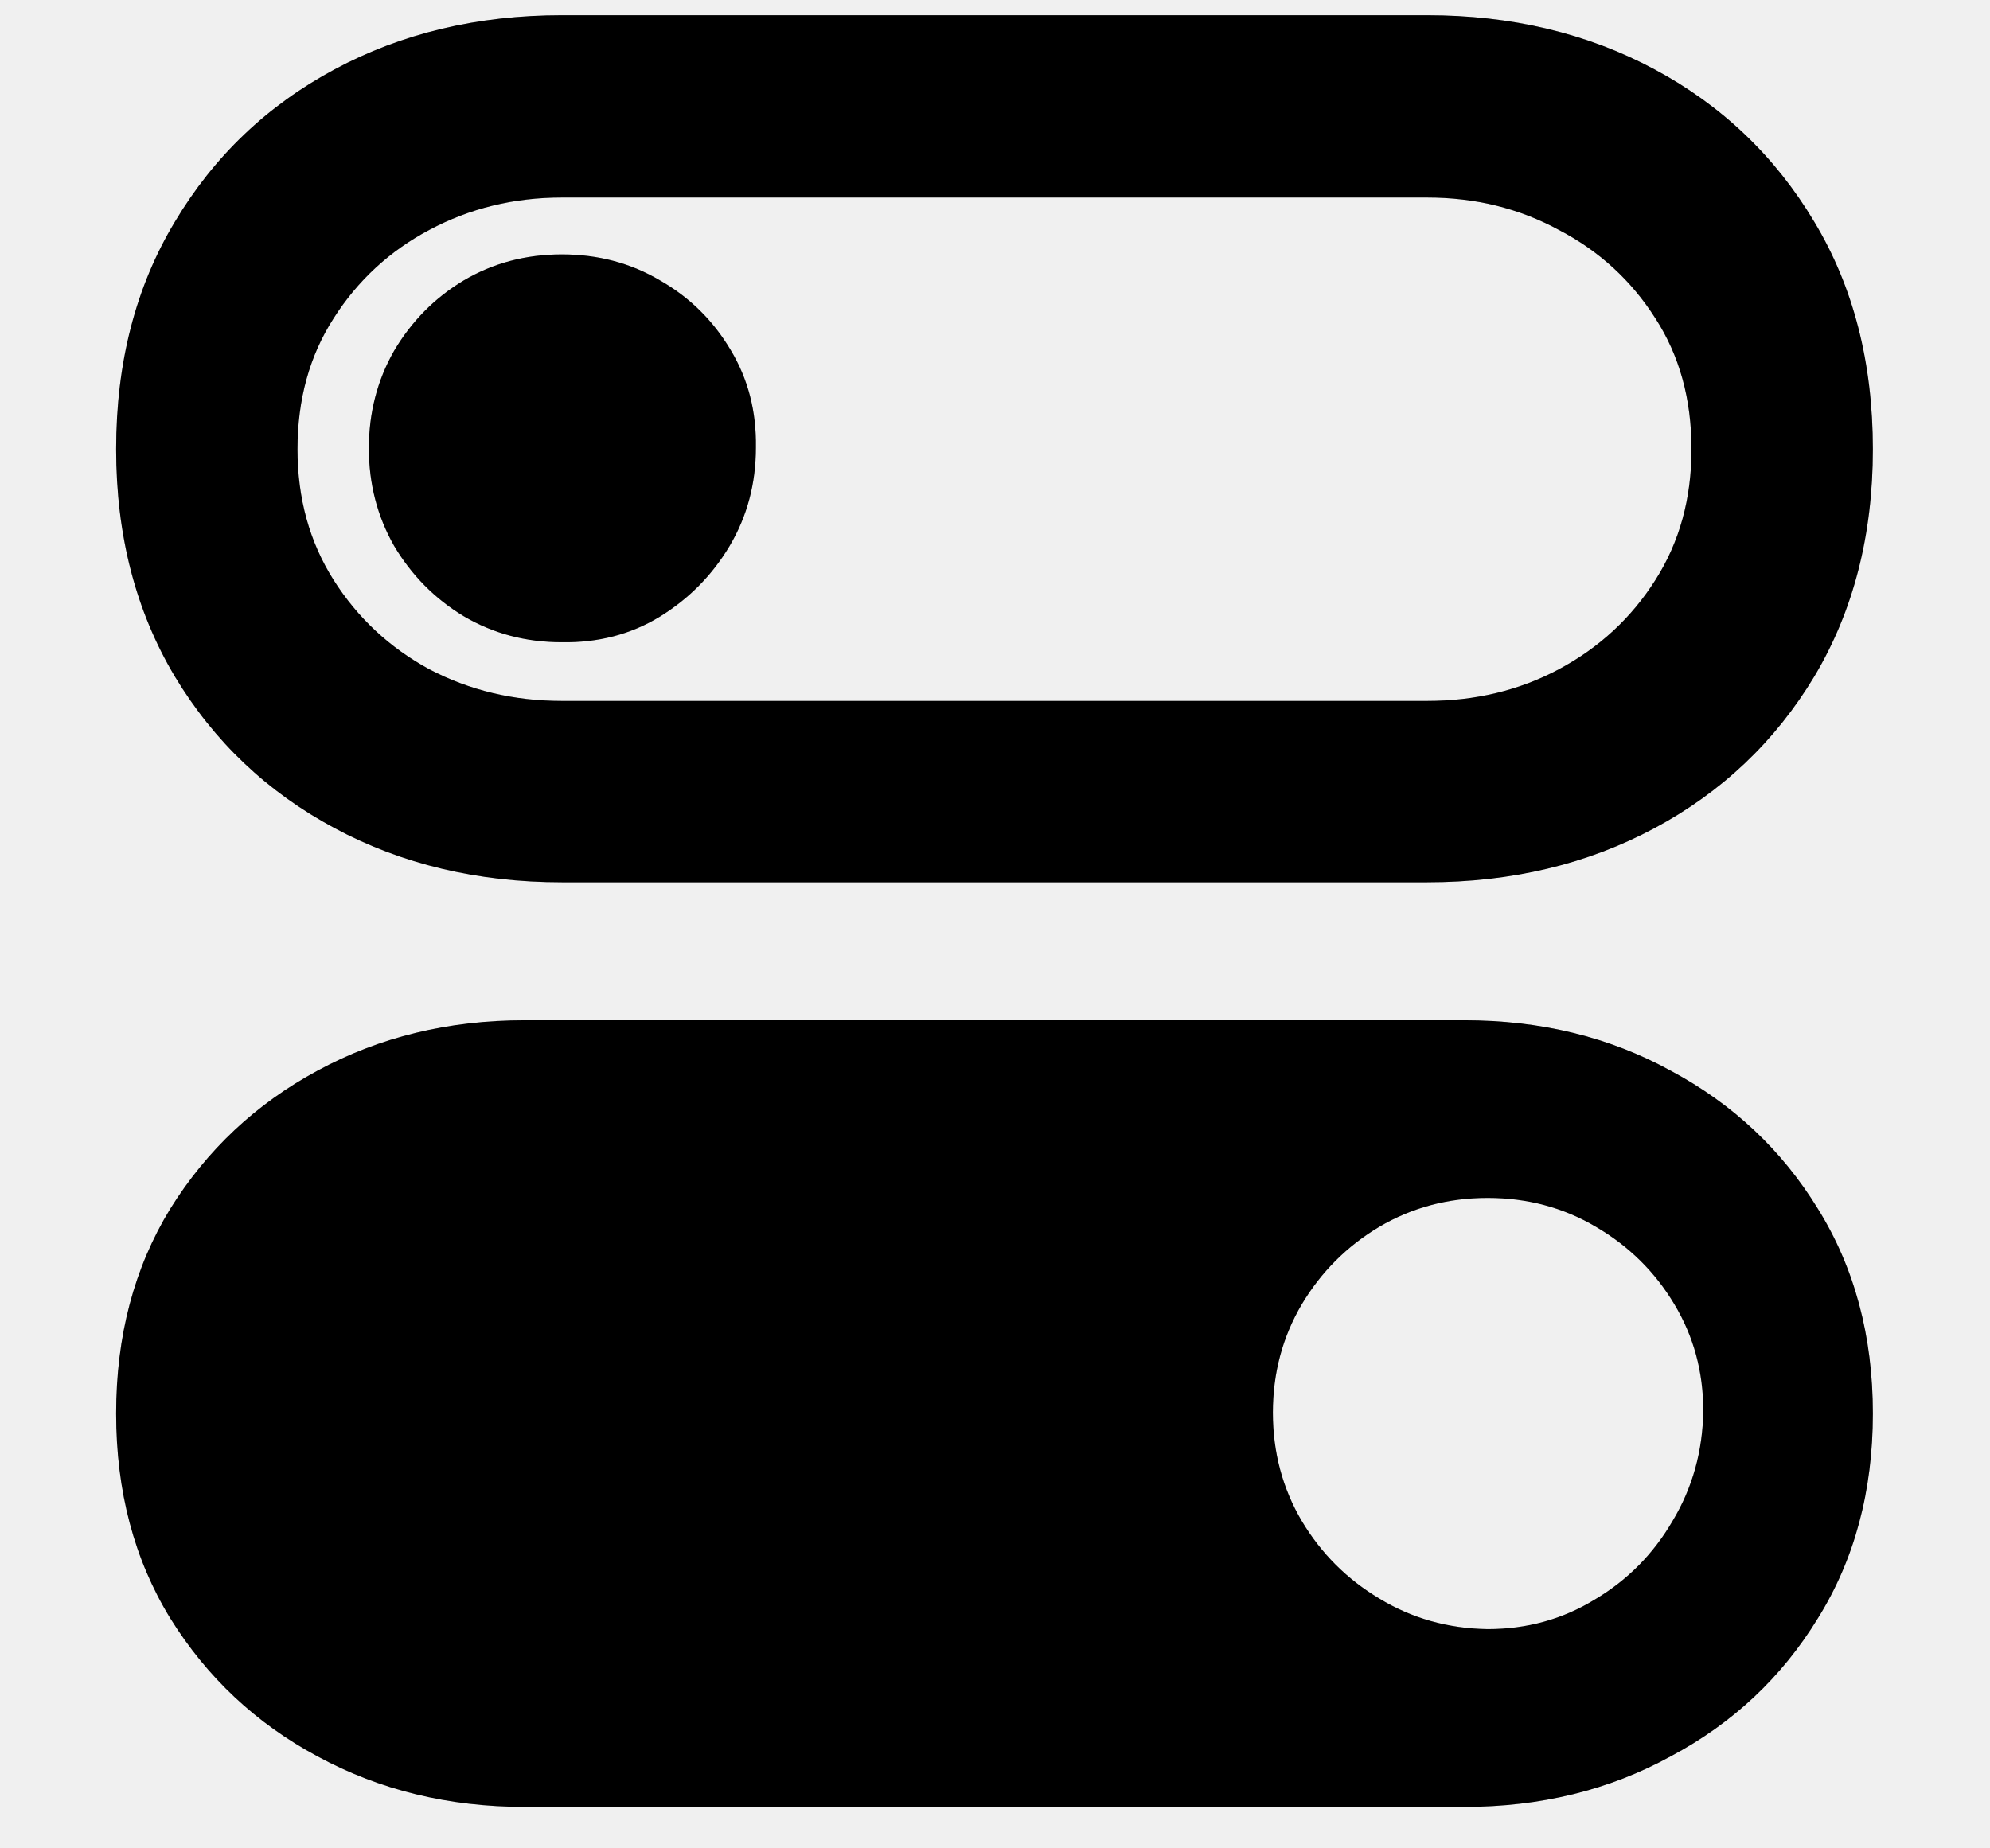
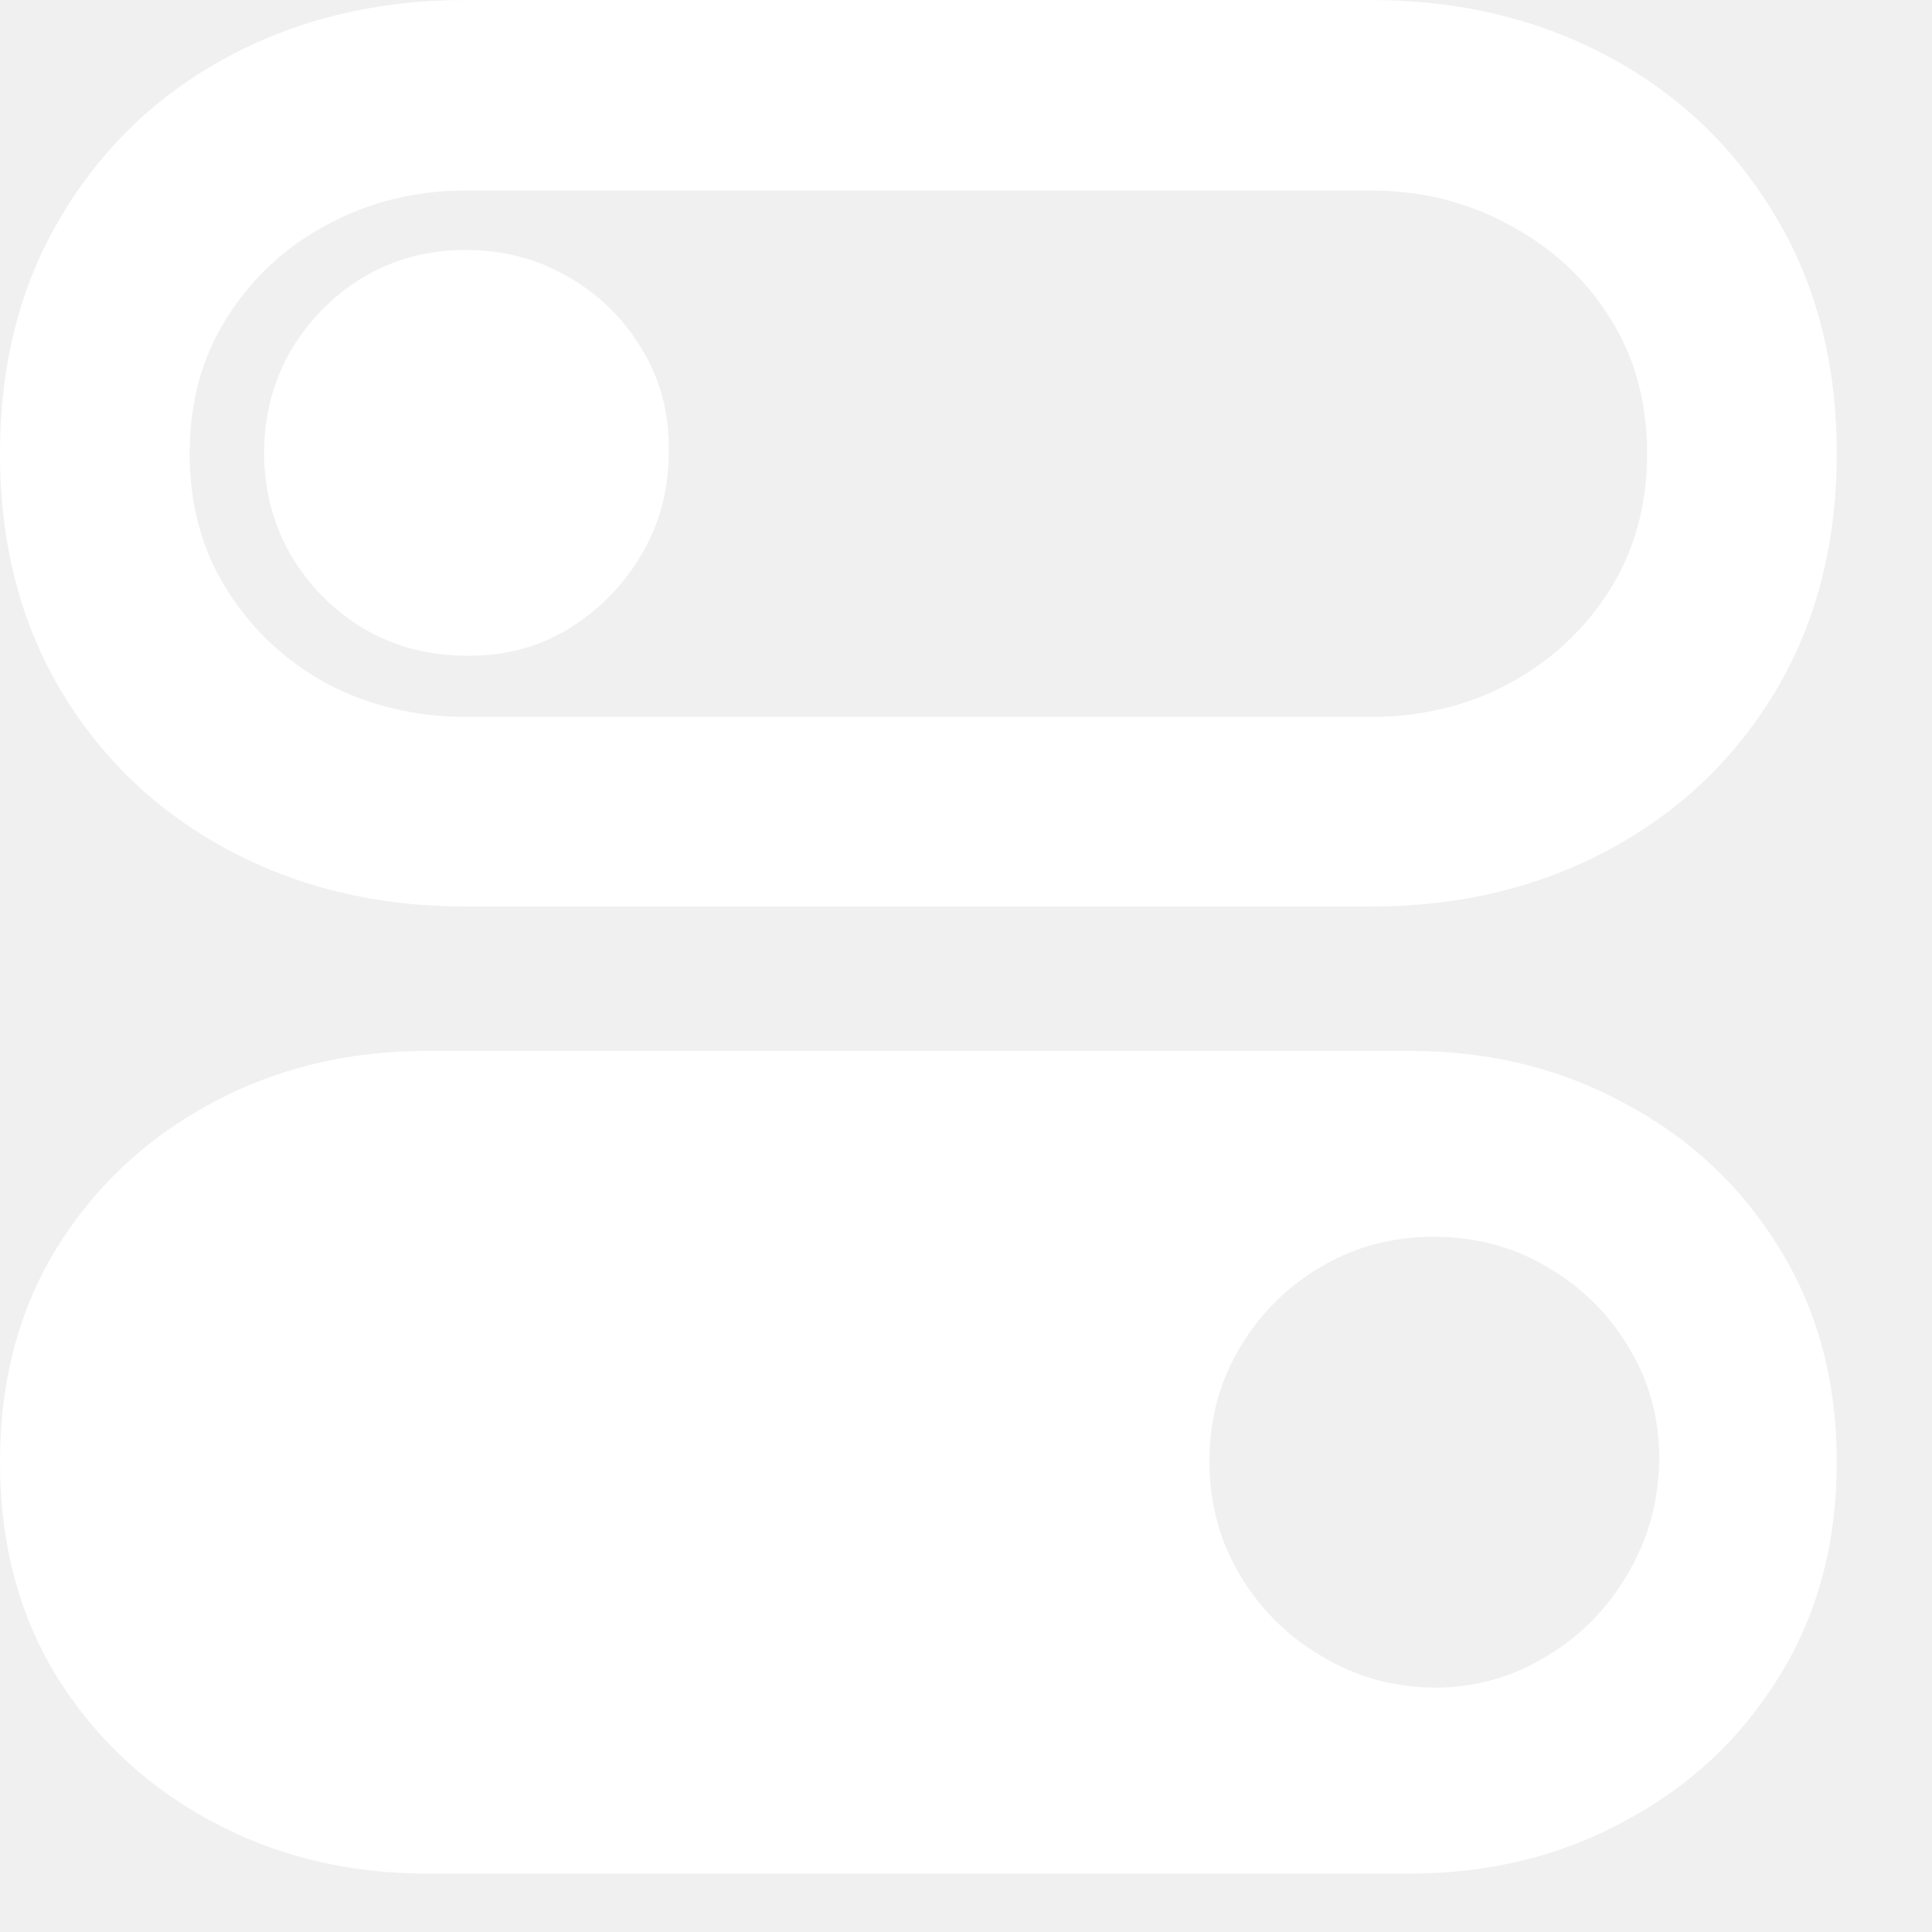
- <svg xmlns="http://www.w3.org/2000/svg" width="14" height="13" viewBox="0 0 14 13" fill="none">
-   <path d="M3.693 12.714C3.155 12.714 2.669 12.595 2.233 12.358C1.801 12.126 1.456 11.802 1.198 11.387C0.944 10.973 0.817 10.492 0.817 9.946C0.817 9.4 0.944 8.92 1.198 8.505C1.456 8.091 1.801 7.767 2.233 7.534C2.669 7.297 3.155 7.179 3.693 7.179H10.301C10.838 7.179 11.323 7.297 11.754 7.534C12.19 7.767 12.535 8.091 12.789 8.505C13.047 8.92 13.176 9.4 13.176 9.946C13.176 10.492 13.047 10.973 12.789 11.387C12.535 11.802 12.19 12.126 11.754 12.358C11.323 12.595 10.838 12.714 10.301 12.714H3.693ZM10.466 11.463C10.741 11.463 10.993 11.394 11.221 11.254C11.45 11.118 11.632 10.934 11.767 10.702C11.907 10.469 11.979 10.211 11.983 9.927C11.983 9.652 11.915 9.403 11.78 9.178C11.644 8.95 11.46 8.768 11.227 8.632C10.999 8.497 10.745 8.429 10.466 8.429C10.187 8.429 9.933 8.497 9.704 8.632C9.476 8.768 9.294 8.95 9.158 9.178C9.023 9.407 8.955 9.661 8.955 9.94C8.955 10.219 9.023 10.473 9.158 10.702C9.294 10.93 9.476 11.112 9.704 11.248C9.933 11.387 10.187 11.459 10.466 11.463ZM3.953 6.208C3.361 6.208 2.827 6.081 2.354 5.827C1.88 5.573 1.505 5.217 1.23 4.76C0.955 4.299 0.817 3.766 0.817 3.161C0.817 2.551 0.955 2.018 1.23 1.561C1.505 1.1 1.88 0.742 2.354 0.488C2.827 0.234 3.361 0.107 3.953 0.107H10.04C10.633 0.107 11.166 0.234 11.64 0.488C12.114 0.742 12.489 1.1 12.764 1.561C13.039 2.018 13.176 2.551 13.176 3.161C13.176 3.766 13.039 4.299 12.764 4.76C12.489 5.217 12.114 5.573 11.64 5.827C11.166 6.081 10.633 6.208 10.04 6.208H3.953ZM3.953 4.932H10.04C10.379 4.932 10.688 4.858 10.967 4.709C11.251 4.557 11.477 4.348 11.646 4.081C11.816 3.814 11.9 3.508 11.9 3.161C11.9 2.809 11.816 2.503 11.646 2.24C11.477 1.974 11.251 1.766 10.967 1.618C10.688 1.466 10.379 1.39 10.04 1.39H3.953C3.615 1.39 3.304 1.466 3.02 1.618C2.741 1.766 2.516 1.974 2.347 2.24C2.178 2.503 2.093 2.809 2.093 3.161C2.093 3.508 2.178 3.814 2.347 4.081C2.516 4.348 2.741 4.557 3.02 4.709C3.304 4.858 3.615 4.932 3.953 4.932ZM3.953 4.519C3.699 4.519 3.469 4.458 3.261 4.335C3.058 4.212 2.895 4.047 2.772 3.84C2.654 3.632 2.595 3.404 2.595 3.154C2.595 2.905 2.654 2.676 2.772 2.469C2.895 2.261 3.058 2.096 3.261 1.974C3.469 1.851 3.699 1.79 3.953 1.79C4.207 1.79 4.438 1.851 4.645 1.974C4.852 2.092 5.017 2.255 5.14 2.462C5.263 2.666 5.322 2.894 5.318 3.148C5.318 3.402 5.257 3.632 5.134 3.84C5.011 4.047 4.846 4.214 4.639 4.341C4.436 4.464 4.207 4.523 3.953 4.519Z" fill="black" />
-   <path d="M3.693 12.714C3.155 12.714 2.669 12.595 2.233 12.358C1.801 12.126 1.456 11.802 1.198 11.387C0.944 10.973 0.817 10.492 0.817 9.946C0.817 9.4 0.944 8.92 1.198 8.505C1.456 8.091 1.801 7.767 2.233 7.534C2.669 7.297 3.155 7.179 3.693 7.179H10.301C10.838 7.179 11.323 7.297 11.754 7.534C12.19 7.767 12.535 8.091 12.789 8.505C13.047 8.92 13.176 9.4 13.176 9.946C13.176 10.492 13.047 10.973 12.789 11.387C12.535 11.802 12.19 12.126 11.754 12.358C11.323 12.595 10.838 12.714 10.301 12.714H3.693ZM10.466 11.463C10.741 11.463 10.993 11.394 11.221 11.254C11.45 11.118 11.632 10.934 11.767 10.702C11.907 10.469 11.979 10.211 11.983 9.927C11.983 9.652 11.915 9.403 11.78 9.178C11.644 8.95 11.46 8.768 11.227 8.632C10.999 8.497 10.745 8.429 10.466 8.429C10.187 8.429 9.933 8.497 9.704 8.632C9.476 8.768 9.294 8.95 9.158 9.178C9.023 9.407 8.955 9.661 8.955 9.94C8.955 10.219 9.023 10.473 9.158 10.702C9.294 10.93 9.476 11.112 9.704 11.248C9.933 11.387 10.187 11.459 10.466 11.463ZM3.953 6.208C3.361 6.208 2.827 6.081 2.354 5.827C1.88 5.573 1.505 5.217 1.23 4.76C0.955 4.299 0.817 3.766 0.817 3.161C0.817 2.551 0.955 2.018 1.23 1.561C1.505 1.1 1.88 0.742 2.354 0.488C2.827 0.234 3.361 0.107 3.953 0.107H10.04C10.633 0.107 11.166 0.234 11.64 0.488C12.114 0.742 12.489 1.1 12.764 1.561C13.039 2.018 13.176 2.551 13.176 3.161C13.176 3.766 13.039 4.299 12.764 4.76C12.489 5.217 12.114 5.573 11.64 5.827C11.166 6.081 10.633 6.208 10.04 6.208H3.953ZM3.953 4.932H10.04C10.379 4.932 10.688 4.858 10.967 4.709C11.251 4.557 11.477 4.348 11.646 4.081C11.816 3.814 11.9 3.508 11.9 3.161C11.9 2.809 11.816 2.503 11.646 2.24C11.477 1.974 11.251 1.766 10.967 1.618C10.688 1.466 10.379 1.39 10.04 1.39H3.953C3.615 1.39 3.304 1.466 3.02 1.618C2.741 1.766 2.516 1.974 2.347 2.24C2.178 2.503 2.093 2.809 2.093 3.161C2.093 3.508 2.178 3.814 2.347 4.081C2.516 4.348 2.741 4.557 3.02 4.709C3.304 4.858 3.615 4.932 3.953 4.932ZM3.953 4.519C3.699 4.519 3.469 4.458 3.261 4.335C3.058 4.212 2.895 4.047 2.772 3.84C2.654 3.632 2.595 3.404 2.595 3.154C2.595 2.905 2.654 2.676 2.772 2.469C2.895 2.261 3.058 2.096 3.261 1.974C3.469 1.851 3.699 1.79 3.953 1.79C4.207 1.79 4.438 1.851 4.645 1.974C4.852 2.092 5.017 2.255 5.14 2.462C5.263 2.666 5.322 2.894 5.318 3.148C5.318 3.402 5.257 3.632 5.134 3.84C5.011 4.047 4.846 4.214 4.639 4.341C4.436 4.464 4.207 4.523 3.953 4.519Z" fill="black" fill-opacity="0.2" />
+ <svg xmlns="http://www.w3.org/2000/svg" width="13" height="13" viewBox="0 0 13 13" fill="none">
+   <path d="M2.875 12.607C2.338 12.607 1.851 12.488 1.416 12.251C0.984 12.018 0.639 11.694 0.381 11.28C0.127 10.865 0 10.385 0 9.839C0 9.293 0.127 8.813 0.381 8.398C0.639 7.983 0.984 7.66 1.416 7.427C1.851 7.19 2.338 7.071 2.875 7.071H9.483C10.021 7.071 10.505 7.19 10.937 7.427C11.373 7.66 11.718 7.983 11.972 8.398C12.23 8.813 12.359 9.293 12.359 9.839C12.359 10.385 12.23 10.865 11.972 11.28C11.718 11.694 11.373 12.018 10.937 12.251C10.505 12.488 10.021 12.607 9.483 12.607H2.875ZM9.648 11.356C9.924 11.356 10.175 11.286 10.404 11.146C10.632 11.011 10.814 10.827 10.95 10.594C11.089 10.361 11.161 10.103 11.165 9.82C11.165 9.545 11.098 9.295 10.962 9.071C10.827 8.842 10.643 8.66 10.41 8.525C10.182 8.389 9.928 8.322 9.648 8.322C9.369 8.322 9.115 8.389 8.887 8.525C8.658 8.66 8.476 8.842 8.341 9.071C8.205 9.299 8.138 9.553 8.138 9.833C8.138 10.112 8.205 10.366 8.341 10.594C8.476 10.823 8.658 11.005 8.887 11.14C9.115 11.28 9.369 11.352 9.648 11.356ZM3.136 6.1C2.543 6.1 2.01 5.973 1.536 5.719C1.062 5.465 0.688 5.11 0.413 4.653C0.138 4.192 0 3.658 0 3.053C0 2.444 0.138 1.911 0.413 1.454C0.688 0.992 1.062 0.635 1.536 0.381C2.01 0.127 2.543 0 3.136 0H9.223C9.816 0 10.349 0.127 10.823 0.381C11.297 0.635 11.671 0.992 11.946 1.454C12.221 1.911 12.359 2.444 12.359 3.053C12.359 3.658 12.221 4.192 11.946 4.653C11.671 5.11 11.297 5.465 10.823 5.719C10.349 5.973 9.816 6.1 9.223 6.1H3.136ZM3.136 4.824H9.223C9.562 4.824 9.871 4.75 10.15 4.602C10.433 4.45 10.66 4.24 10.829 3.974C10.998 3.707 11.083 3.4 11.083 3.053C11.083 2.702 10.998 2.395 10.829 2.133C10.66 1.866 10.433 1.659 10.15 1.511C9.871 1.358 9.562 1.282 9.223 1.282H3.136C2.797 1.282 2.486 1.358 2.203 1.511C1.923 1.659 1.699 1.866 1.53 2.133C1.361 2.395 1.276 2.702 1.276 3.053C1.276 3.4 1.361 3.707 1.53 3.974C1.699 4.24 1.923 4.45 2.203 4.602C2.486 4.75 2.797 4.824 3.136 4.824ZM3.136 4.412C2.882 4.412 2.651 4.35 2.444 4.228C2.241 4.105 2.078 3.94 1.955 3.732C1.837 3.525 1.777 3.297 1.777 3.047C1.777 2.797 1.837 2.569 1.955 2.361C2.078 2.154 2.241 1.989 2.444 1.866C2.651 1.743 2.882 1.682 3.136 1.682C3.39 1.682 3.62 1.743 3.828 1.866C4.035 1.985 4.2 2.148 4.323 2.355C4.445 2.558 4.505 2.787 4.5 3.041C4.5 3.294 4.439 3.525 4.316 3.732C4.194 3.94 4.029 4.107 3.821 4.234C3.618 4.357 3.39 4.416 3.136 4.412Z" fill="white" />
</svg>
